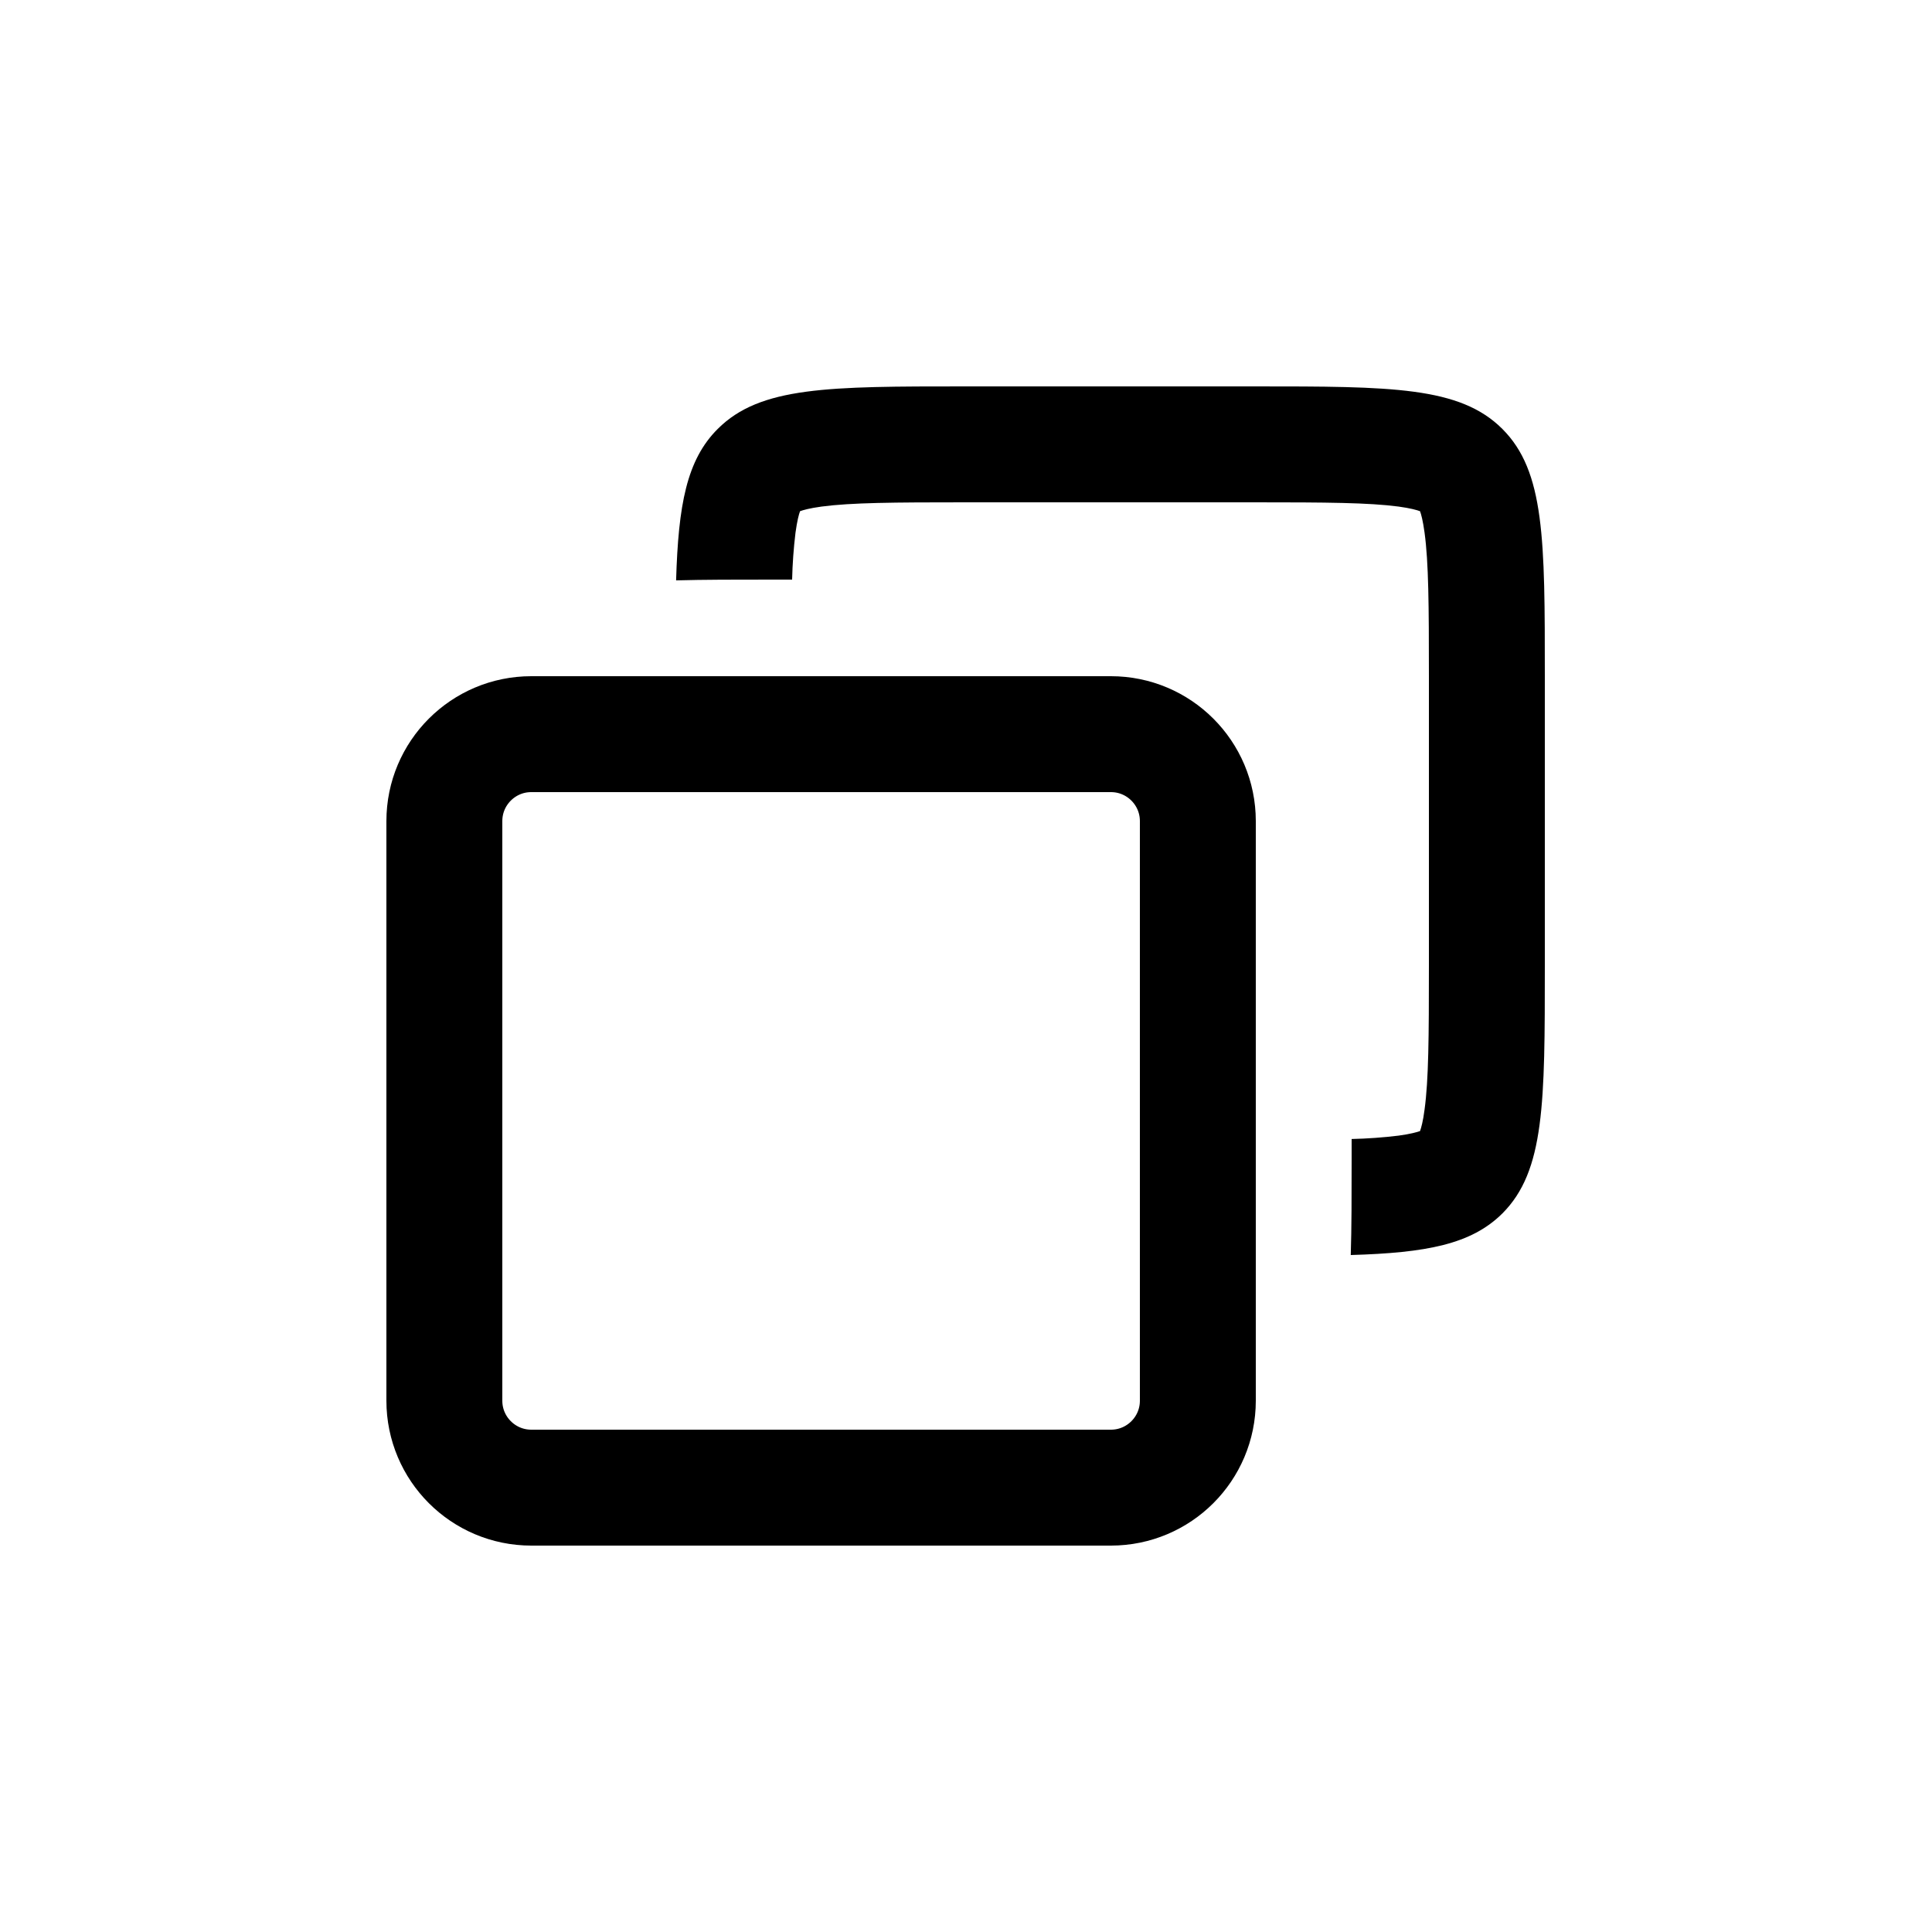
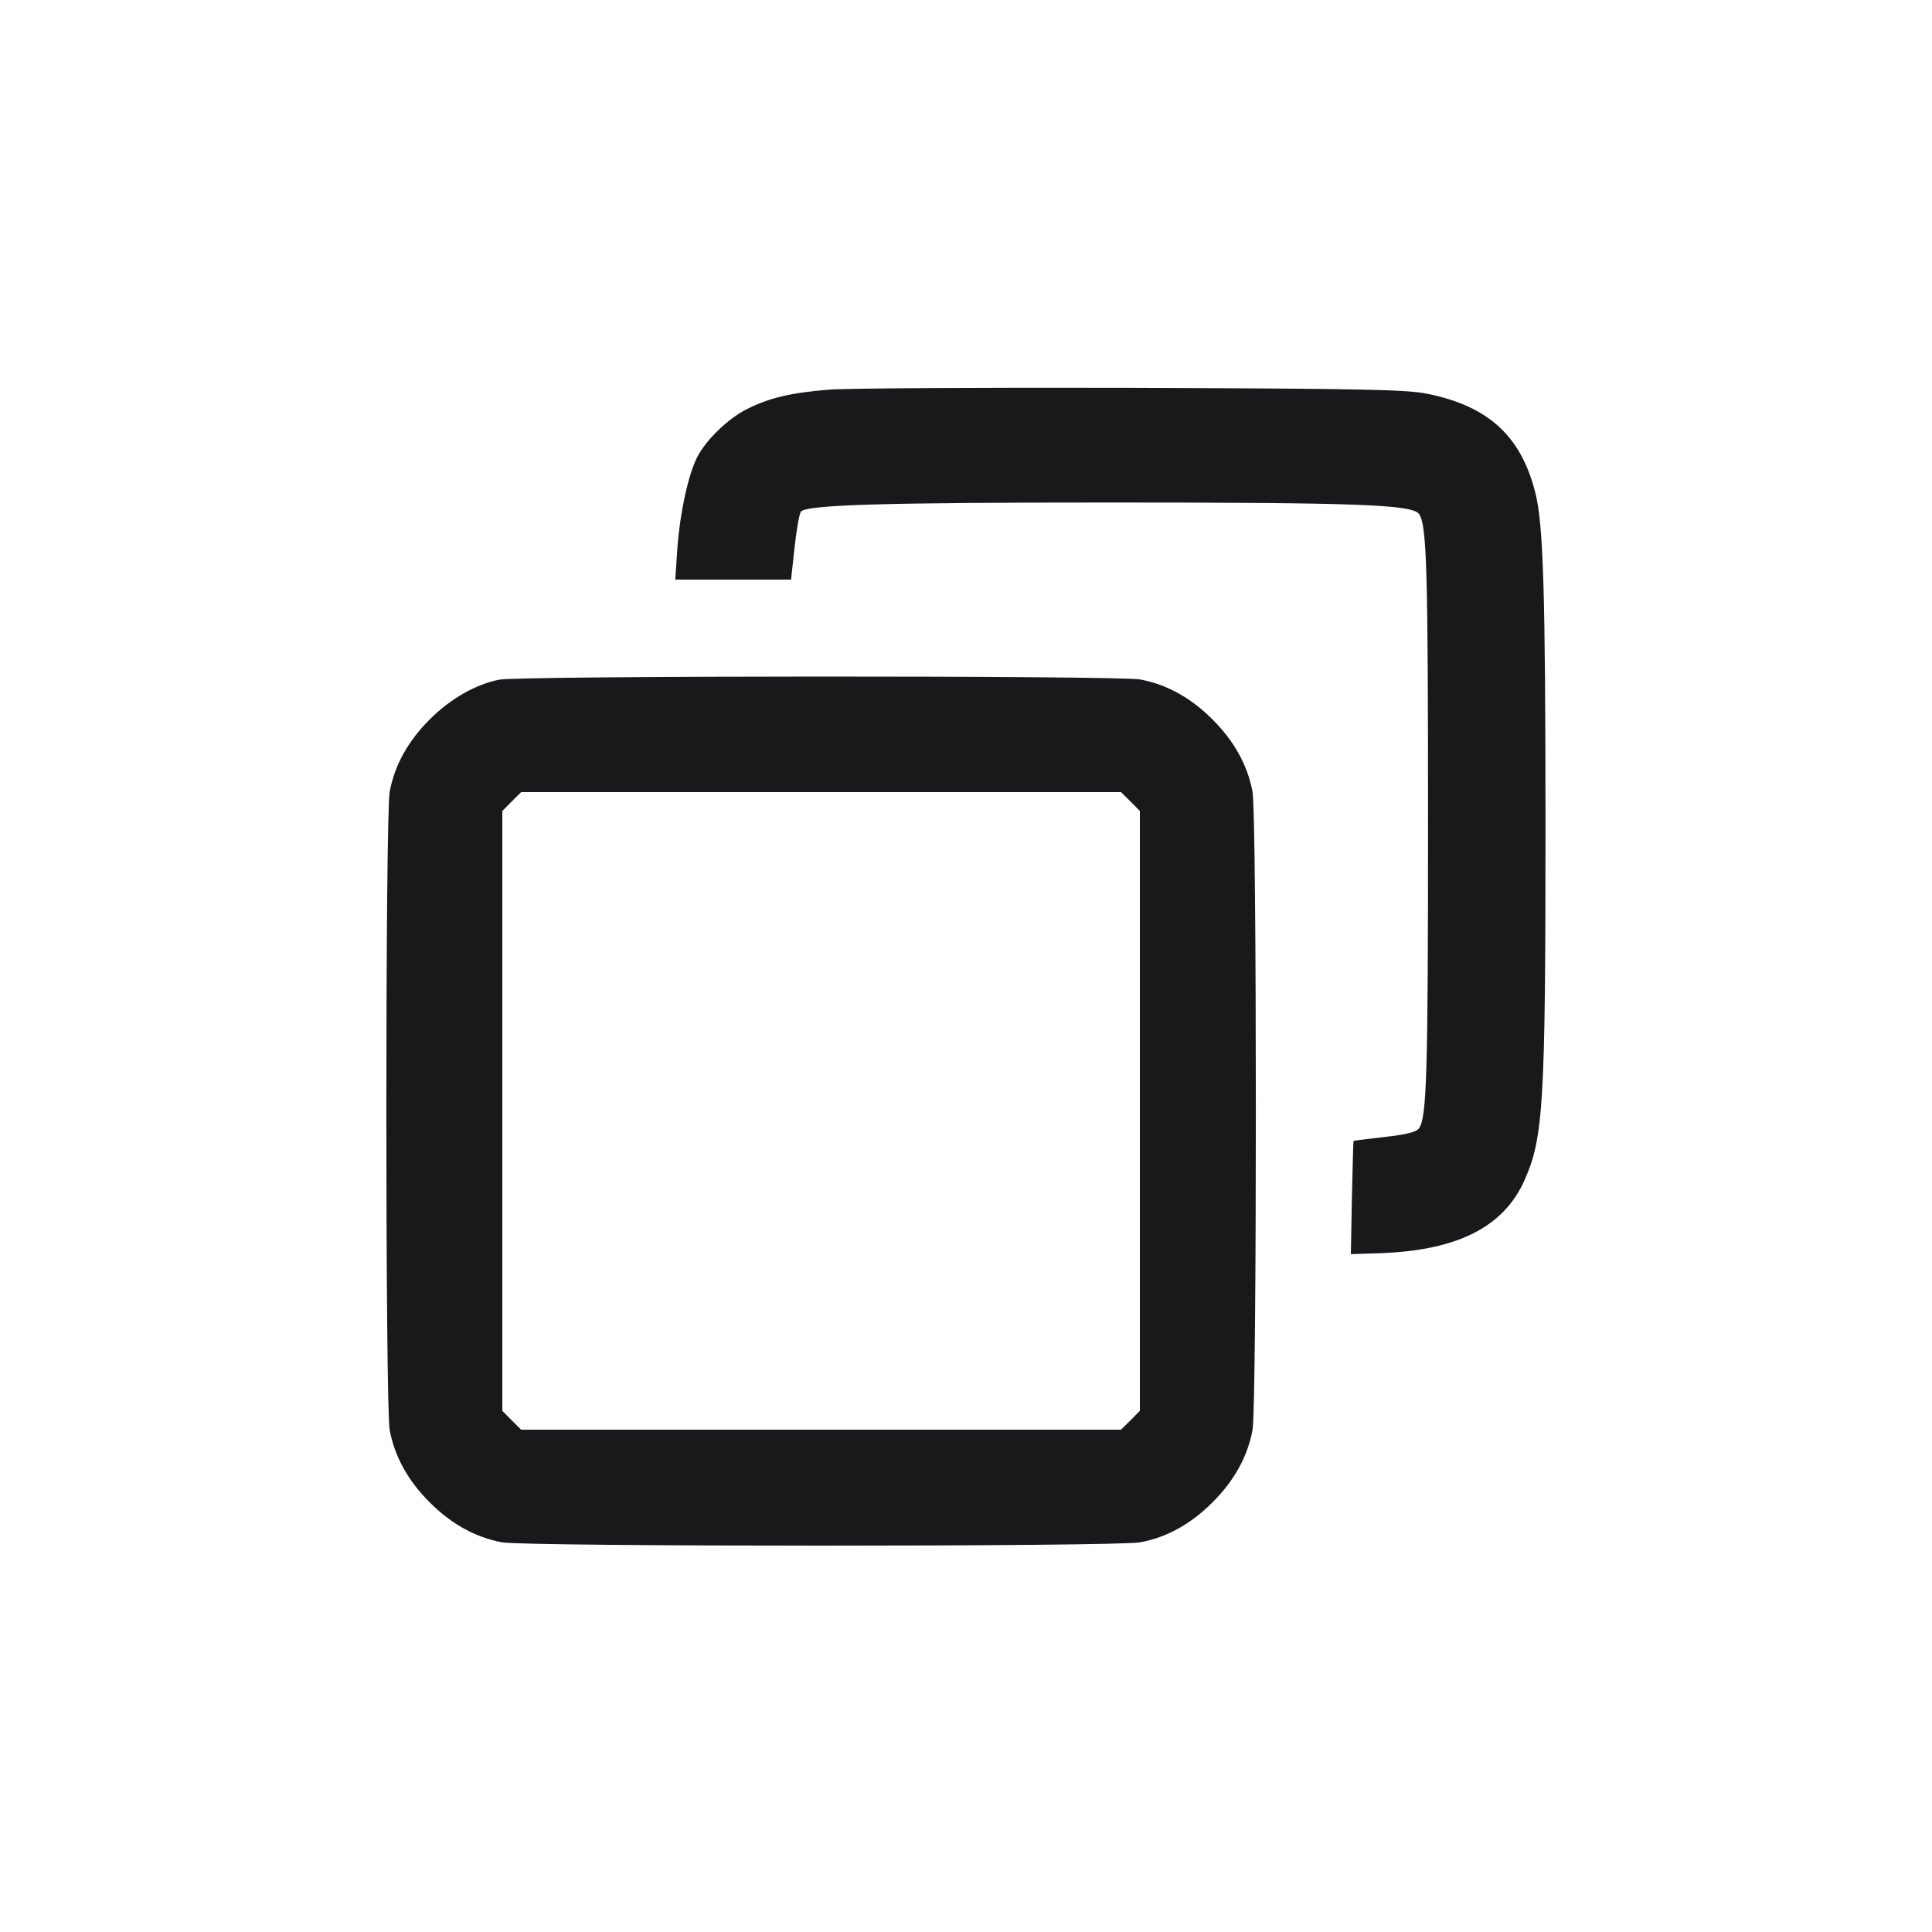
- <svg xmlns="http://www.w3.org/2000/svg" width="20" height="20" fill="none">
-   <rect width="7.8" height="7.8" x="4.6" y="7.6" stroke="currentColor" stroke-width="1.2" rx=".9" />
-   <path fill="currentColor" fill-rule="evenodd" d="M9.992 5.2h3c.74 0 1.176.003 1.486.044.124.017.19.036.222.048.012.031.03.098.047.222.042.31.045.745.045 1.486v3c0 .741-.003 1.176-.045 1.486-.016.124-.035.19-.047.223-.032.011-.098.03-.222.047a5 5 0 0 1-.486.035V12c0 .378 0 .706-.009.992.782-.023 1.247-.11 1.57-.431.439-.44.439-1.147.439-2.561V7c0-1.414 0-2.121-.44-2.56S14.406 4 12.992 4h-3C8.577 4 7.87 4 7.43 4.44c-.322.321-.408.787-.431 1.568C7.286 6 7.613 6 7.992 6H8.2a5 5 0 0 1 .035-.486c.017-.124.035-.19.047-.222.032-.012.098-.031.223-.048.31-.041.745-.044 1.486-.044m4.733.103q-.001 0-.01-.005zm-.031-.026-.006-.01zm-.006 6.456.006-.01zm.027-.03q.009-.008.01-.006zm-6.42-6.436-.006.01zm-.027.03q-.009.008-.01.006z" clip-rule="evenodd" />
+ <svg xmlns="http://www.w3.org/2000/svg" width="20" height="20" viewBox="0 0 20 20" fill="none">
+   <path d="M8.575 4.034 C 8.181 4.067,7.963 4.119,7.732 4.235 C 7.539 4.331,7.310 4.552,7.218 4.731 C 7.126 4.908,7.038 5.313,7.013 5.666 L 6.990 6.000 7.590 6.000 L 8.189 6.000 8.226 5.662 C 8.246 5.476,8.276 5.311,8.292 5.295 C 8.361 5.225,9.161 5.202,11.500 5.202 C 14.048 5.202,14.618 5.223,14.689 5.320 C 14.770 5.429,14.783 5.881,14.783 8.500 C 14.783 11.120,14.770 11.570,14.689 11.681 C 14.662 11.719,14.556 11.745,14.333 11.770 C 14.159 11.790,14.014 11.808,14.012 11.811 C 14.009 11.814,14.002 12.079,13.995 12.400 L 13.984 12.983 14.284 12.973 C 15.086 12.945,15.566 12.703,15.782 12.217 C 15.978 11.776,15.999 11.422,15.999 8.517 C 15.998 6.149,15.977 5.440,15.896 5.110 C 15.750 4.517,15.410 4.204,14.774 4.076 C 14.556 4.032,14.091 4.023,11.700 4.015 C 10.151 4.011,8.745 4.019,8.575 4.034 M5.168 7.036 C 4.923 7.084,4.662 7.234,4.448 7.448 C 4.224 7.671,4.085 7.922,4.034 8.196 C 3.988 8.441,3.988 14.559,4.034 14.804 C 4.085 15.078,4.224 15.329,4.448 15.552 C 4.671 15.776,4.922 15.915,5.196 15.966 C 5.441 16.012,11.559 16.012,11.804 15.966 C 12.078 15.915,12.329 15.776,12.552 15.552 C 12.776 15.329,12.915 15.078,12.966 14.804 C 13.012 14.559,13.012 8.441,12.966 8.196 C 12.915 7.922,12.776 7.671,12.552 7.448 C 12.329 7.224,12.078 7.085,11.804 7.034 C 11.581 6.992,5.383 6.994,5.168 7.036 M11.703 8.297 L 11.800 8.395 11.800 11.500 L 11.800 14.605 11.703 14.703 L 11.605 14.800 8.500 14.800 L 5.395 14.800 5.297 14.703 L 5.200 14.605 5.200 11.500 L 5.200 8.395 5.297 8.297 L 5.395 8.200 8.500 8.200 L 11.605 8.200 11.703 8.297 " fill="#19191C" stroke="none" fill-rule="evenodd" />
</svg>
